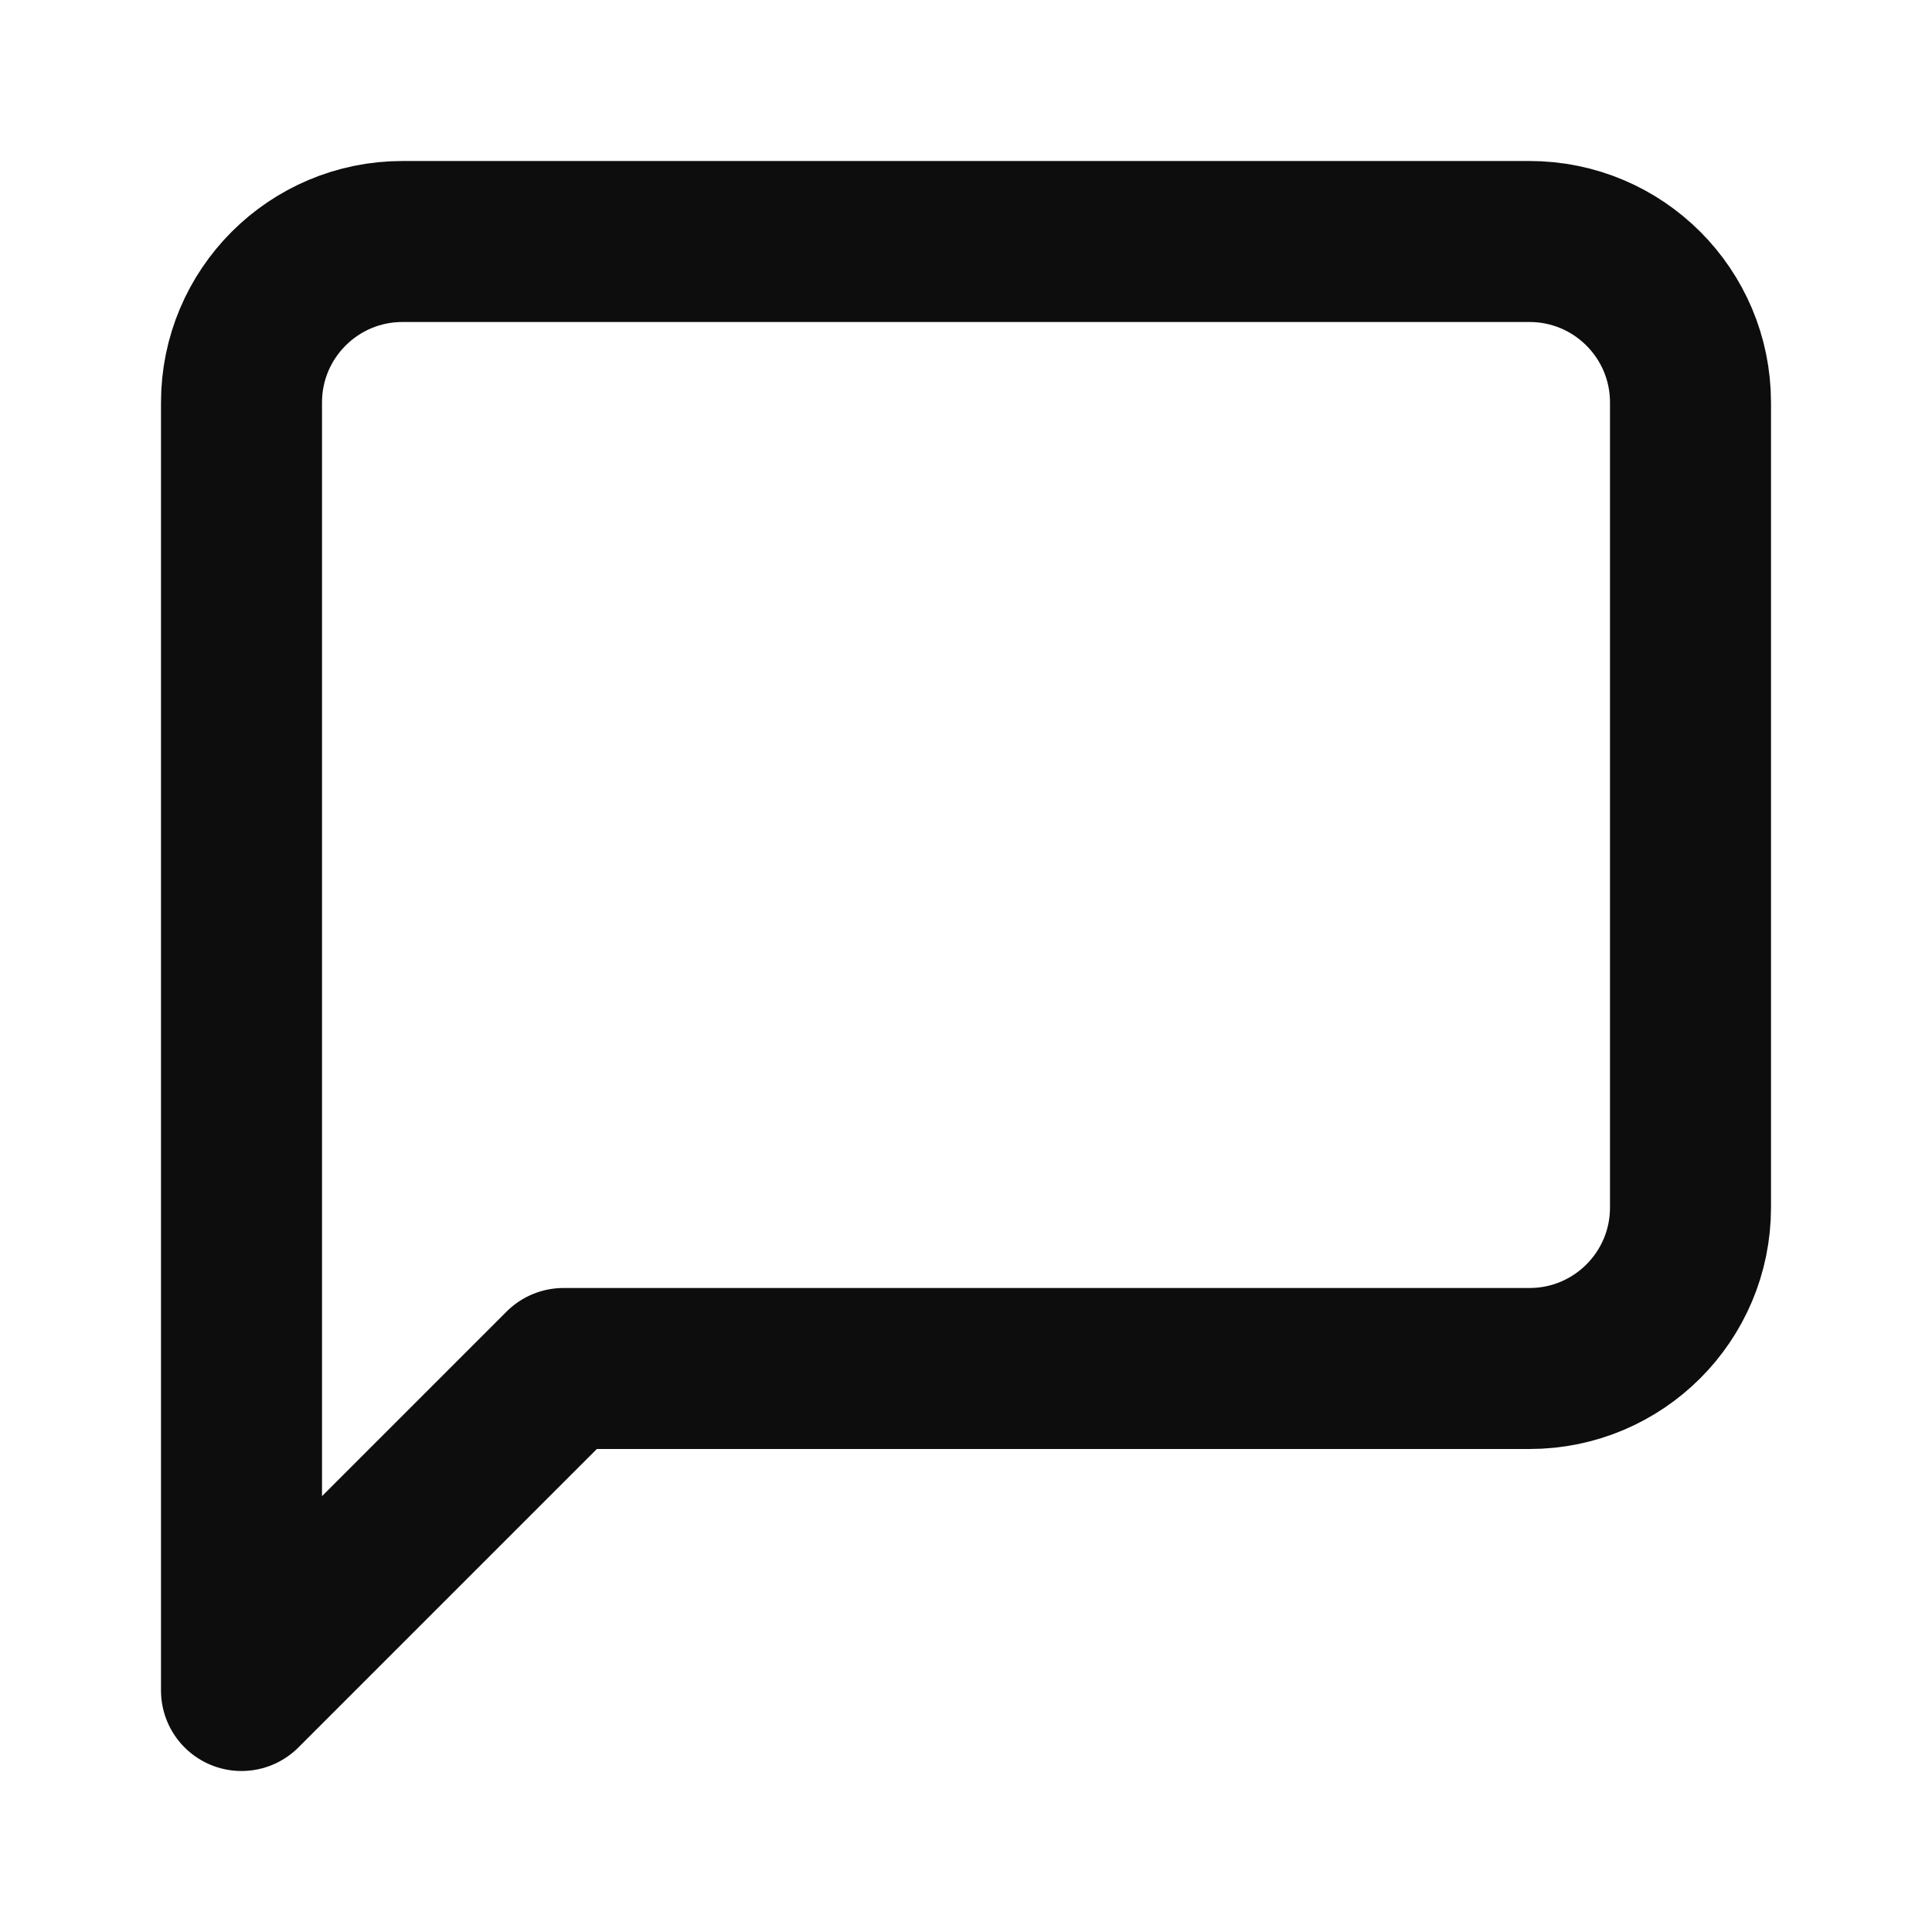
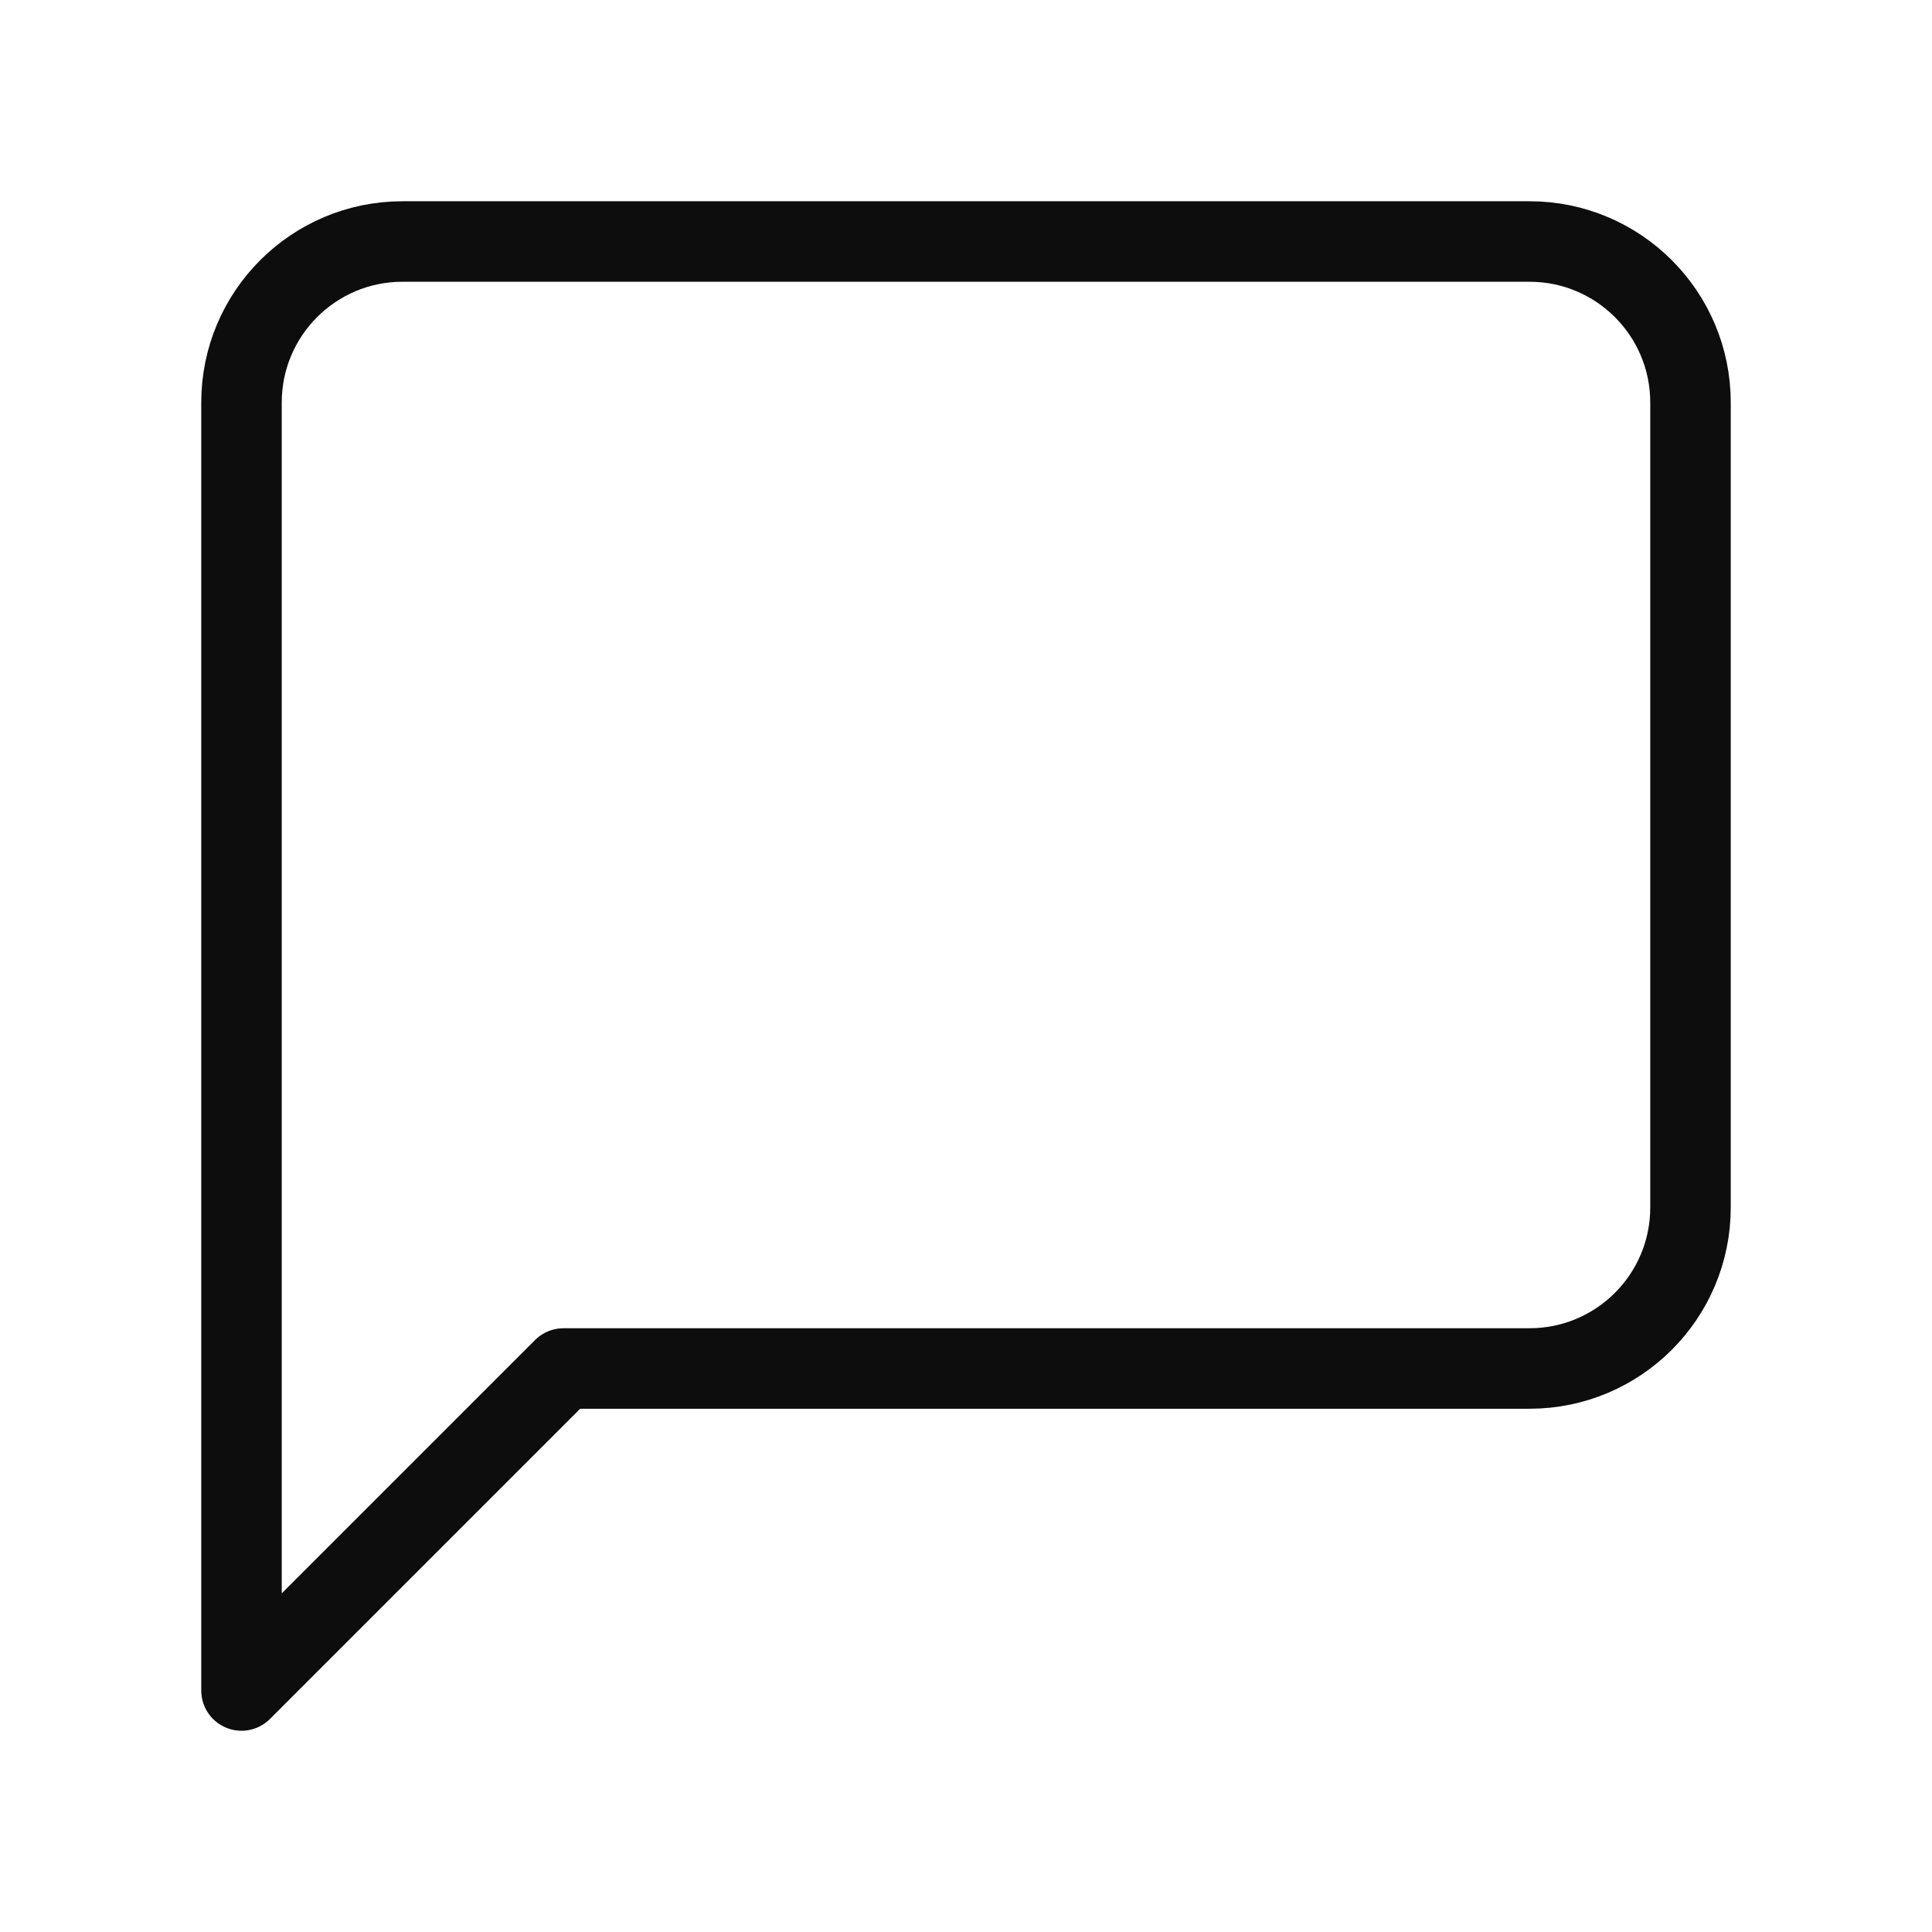
- <svg xmlns="http://www.w3.org/2000/svg" width="40" height="40" viewBox="0 0 24 24" fill="none" stroke="#0d0d0d" stroke-width="2" stroke-linecap="round" stroke-linejoin="round" class="feather feather-message-square">
+ <svg xmlns="http://www.w3.org/2000/svg" width="40" height="40" viewBox="0 0 24 24" fill="none" stroke="#0d0d0d" stroke-width="1" stroke-linecap="round" stroke-linejoin="round" class="feather feather-message-square">
  <path d="M21 15a2 2 0 0 1-2 2H7l-4 4V5a2 2 0 0 1 2-2h14a2 2 0 0 1 2 2z" />
</svg>
